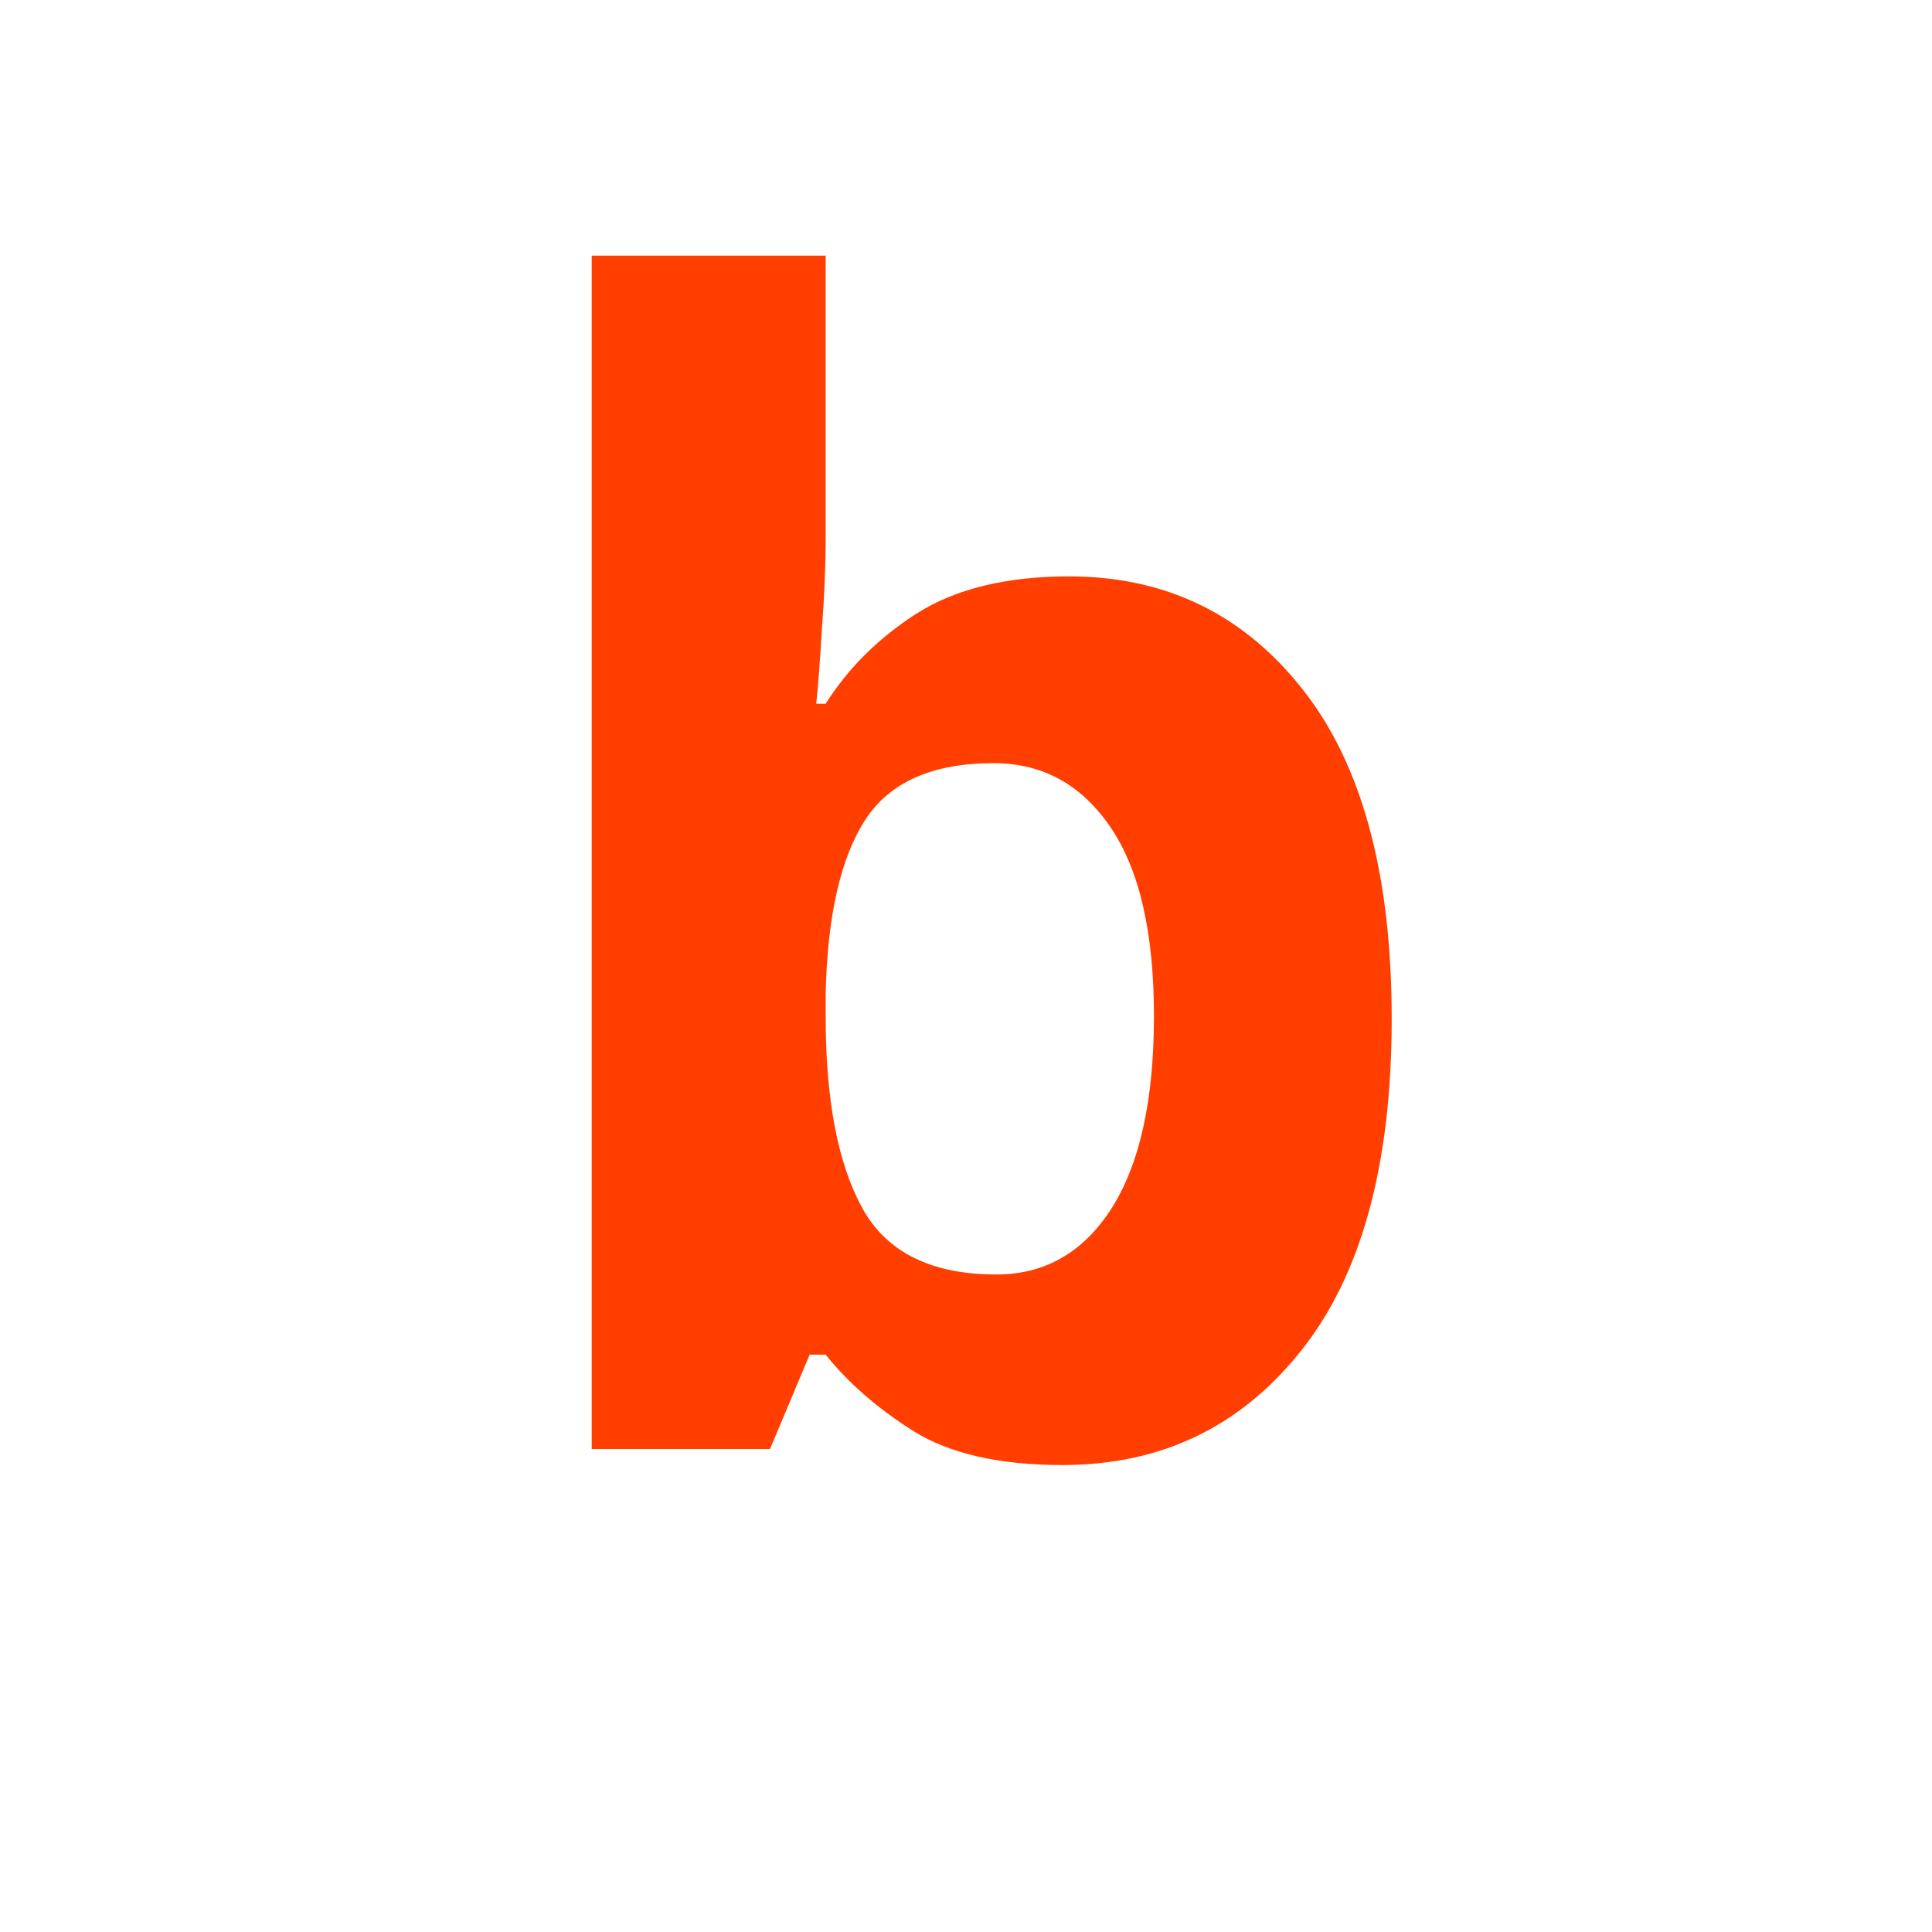
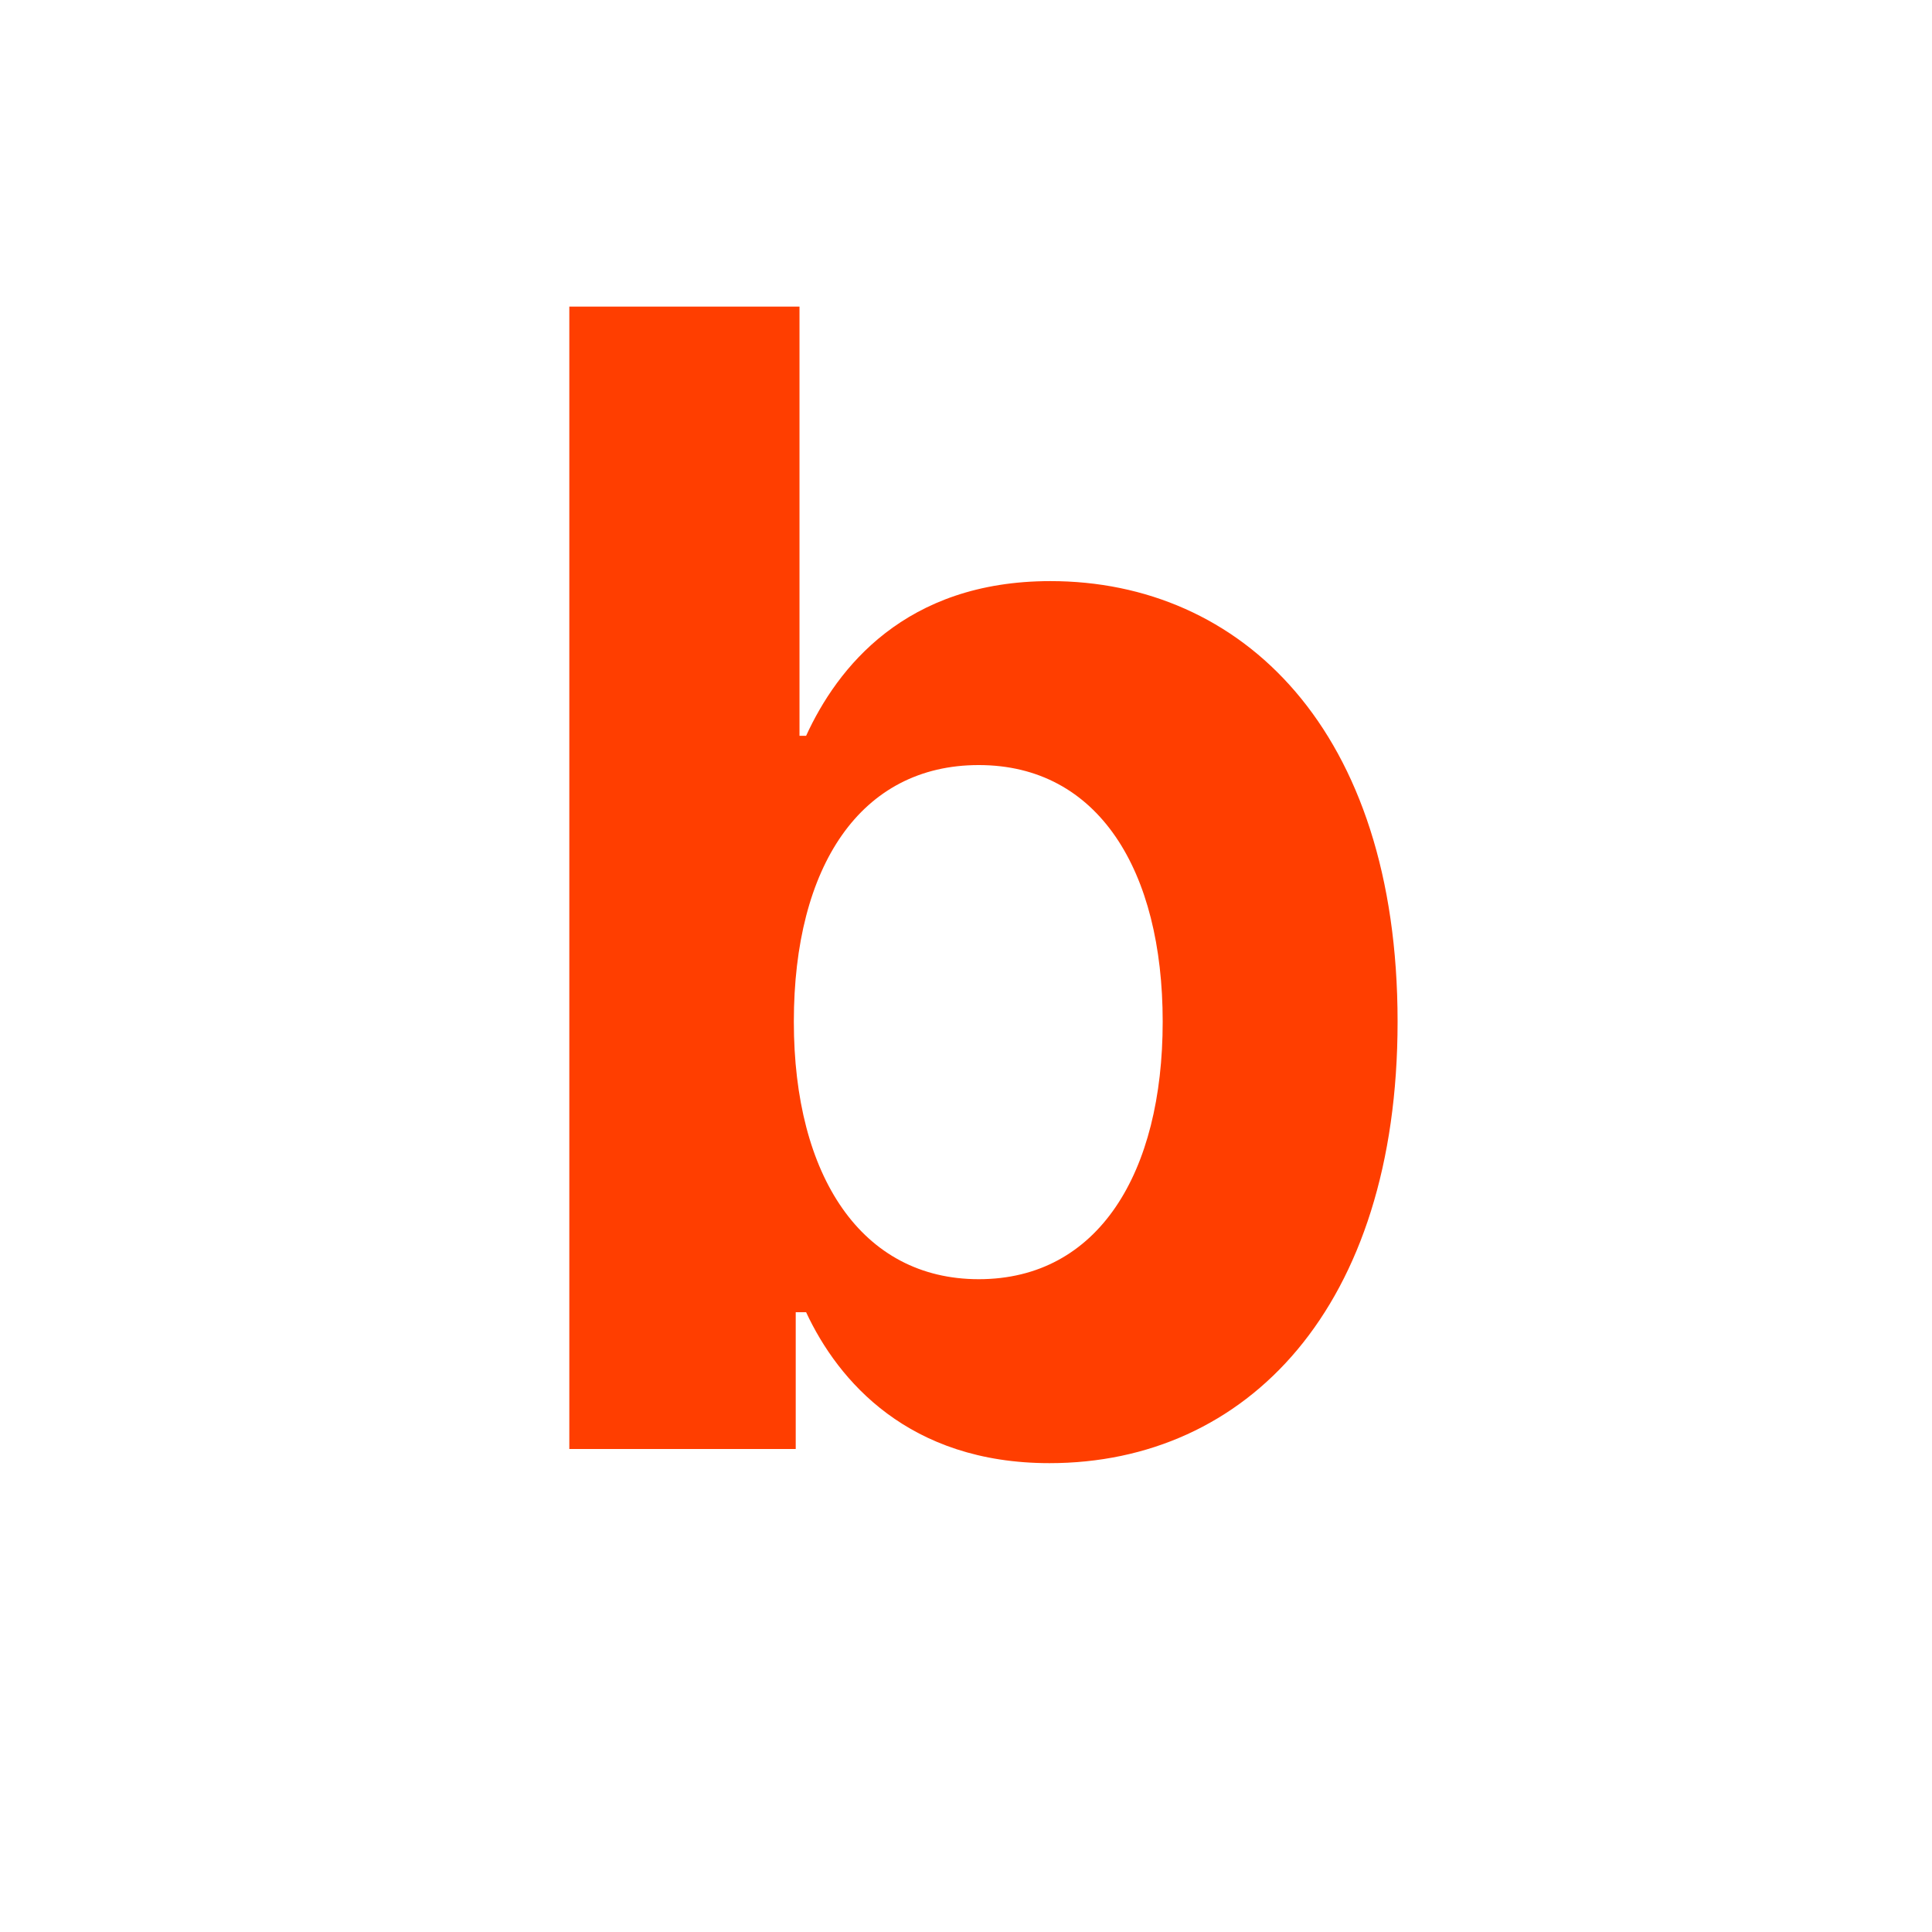
<svg xmlns="http://www.w3.org/2000/svg" viewBox="0 0 32 32" role="img" aria-label="base-ui-svelte">
-   <text x="16" y="24" text-anchor="middle" fill="#ff3e00" font-family="IBM Plex Sans, ui-sans-serif, system-ui, sans-serif" font-size="26" font-weight="700" letter-spacing="-0.04em">
+   <text x="16" y="24" text-anchor="middle" fill="#ff3e00" font-family="Inter, ui-sans-serif, system-ui, sans-serif" font-size="26" font-weight="700" letter-spacing="-0.04em">
		b
	</text>
</svg>
